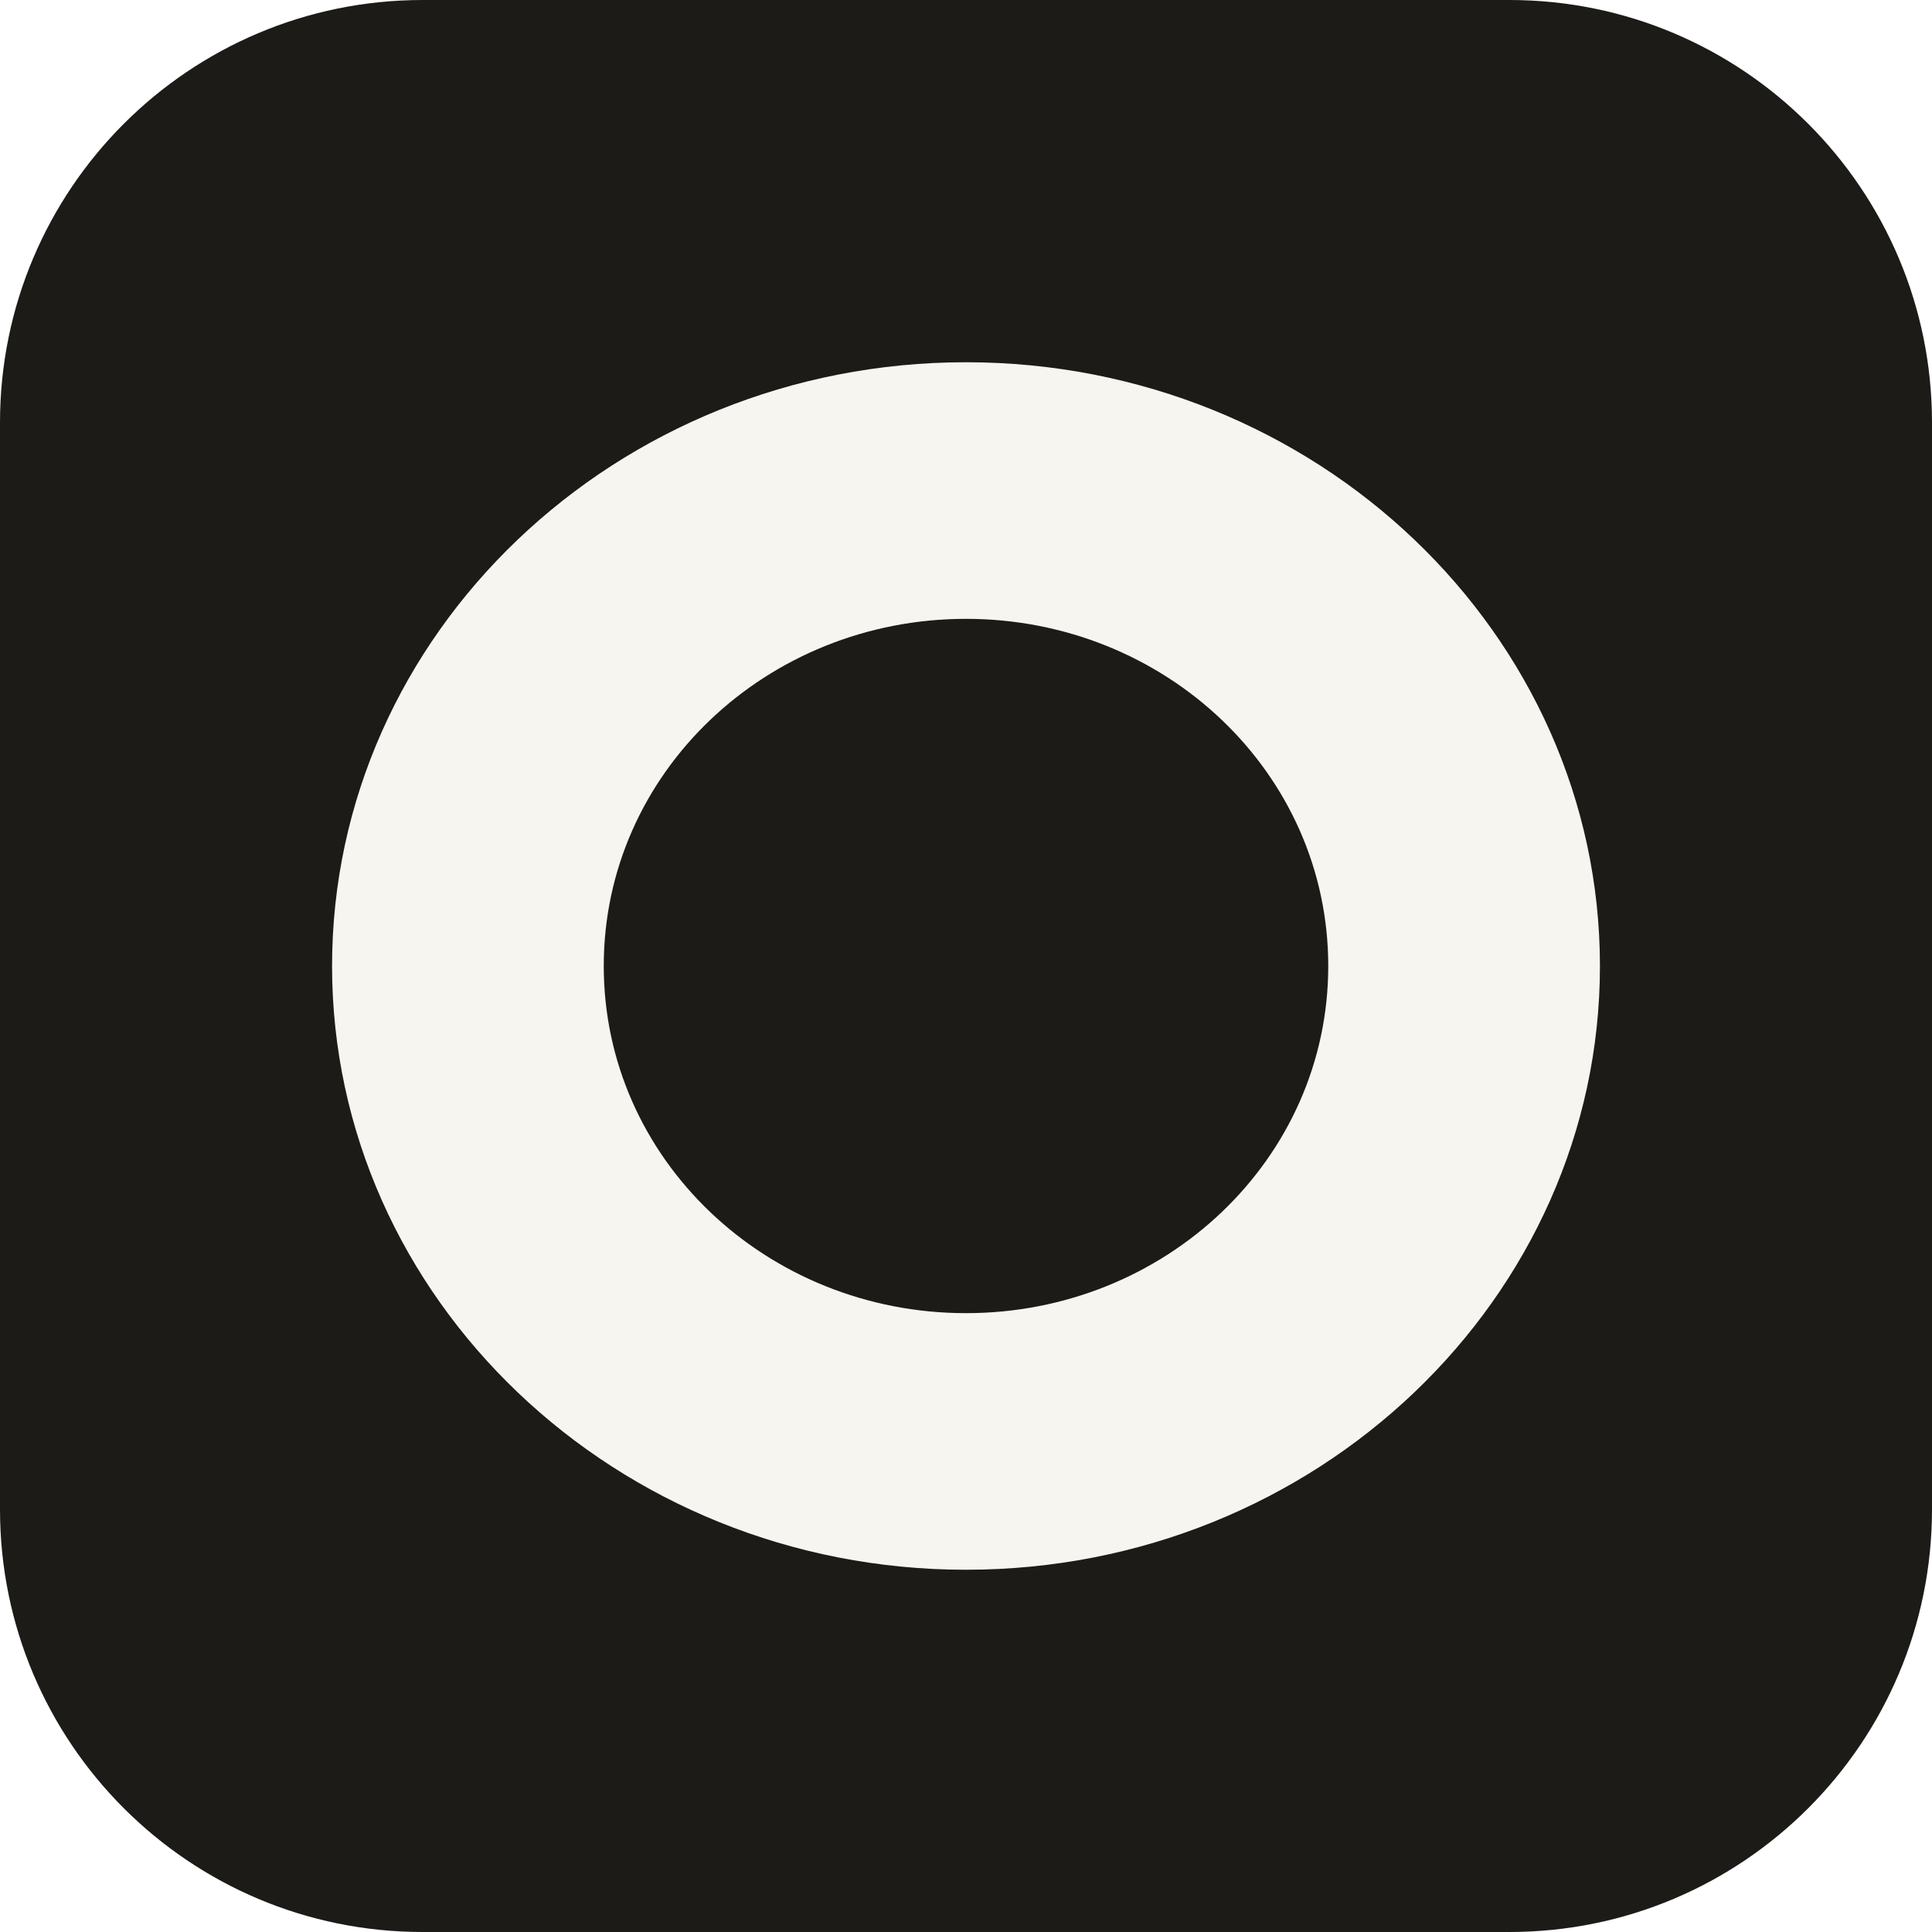
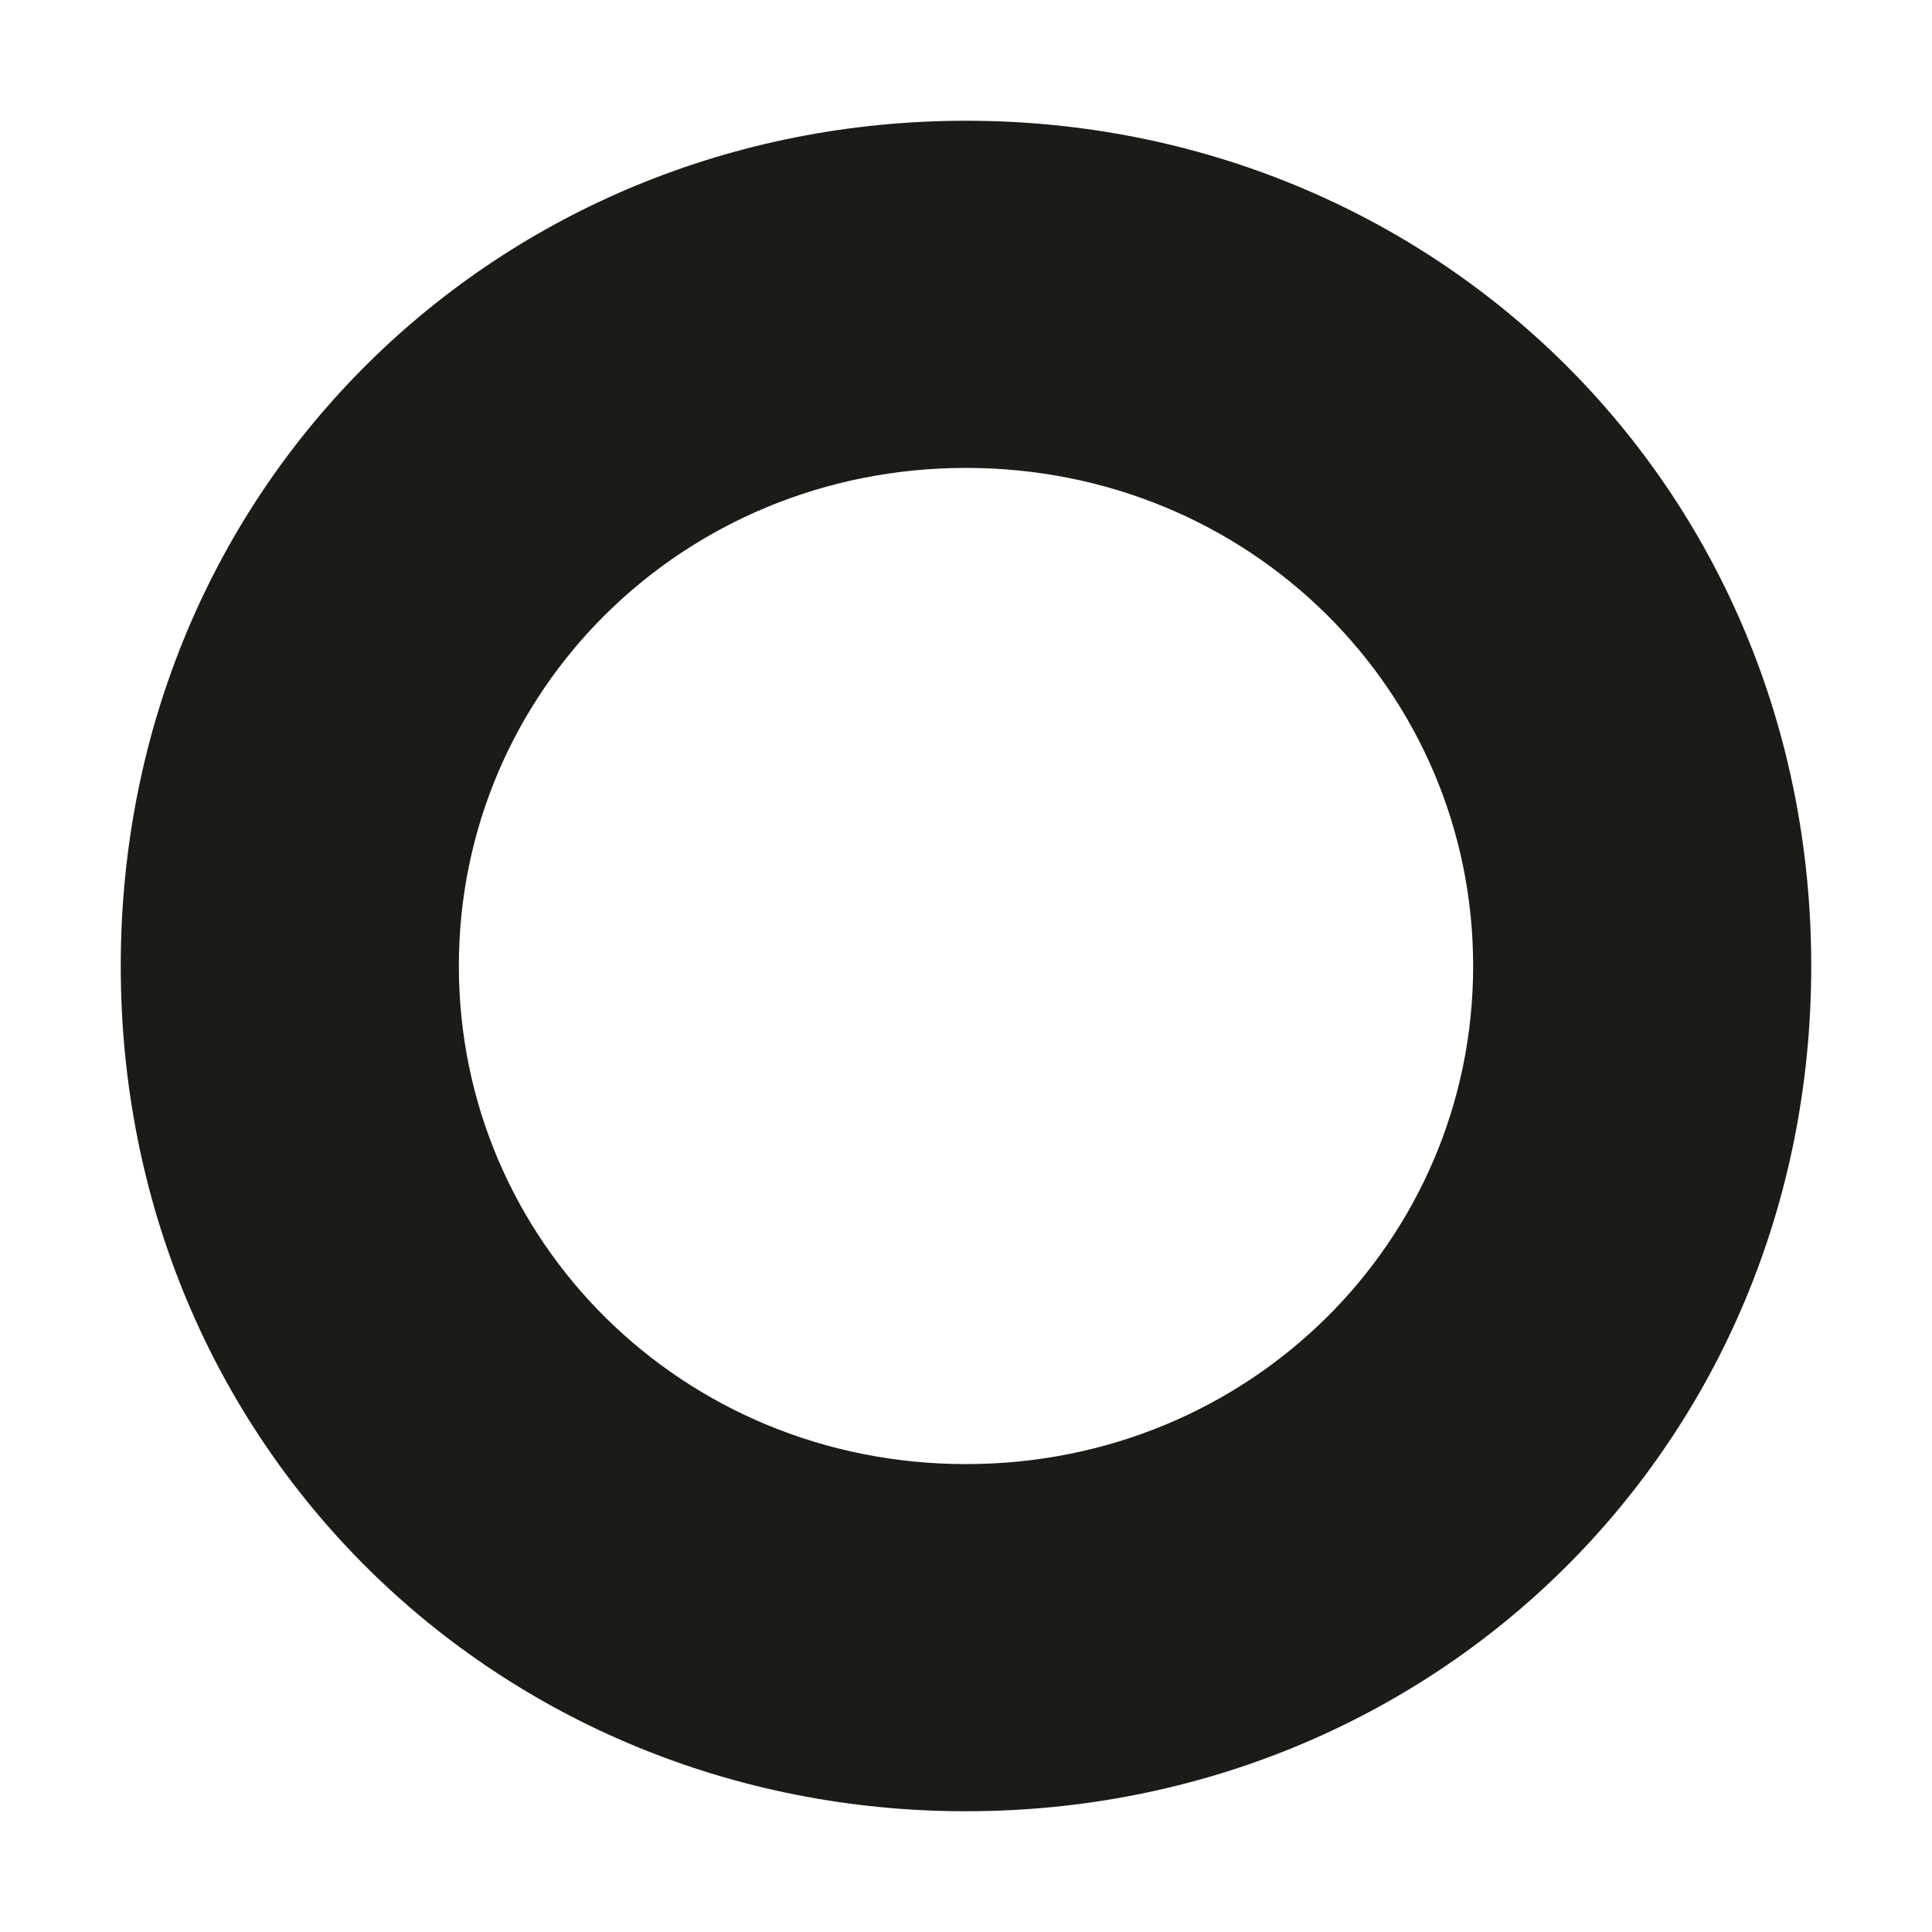
<svg xmlns="http://www.w3.org/2000/svg" viewBox="0 0 64 64">
-   <style>.t{fill:#1C1B18}.m{fill:#F7F5F0}@media (prefers-color-scheme:dark){.t{fill:#F7F5F0}.m{fill:#1C1B18}}</style>
-   <rect class="t" width="64" height="64" rx="14" />
-   <path class="m" fill-rule="evenodd" d="M32 12C20.4 12 11 21 11 32C11 43 20.4 52 32 52C43.6 52 53 43 53 32C53 21 43.6 12 32 12ZM32 20.5C38.6 20.5 44 25.6 44 32C44 38.4 38.6 43.5 32 43.5C25.4 43.5 20 38.4 20 32C20 25.6 25.4 20.5 32 20.5Z" />
+   <style>path{fill:#1C1B18}@media (prefers-color-scheme:dark){path{fill:#F7F5F0}}</style>
+   <path fill-rule="evenodd" d="M32 4C16.5 4 4 16.1 4 32s12.5 28 28 28 28-12.1 28-28S47.5 4 32 4Zm0 11.5c9.4 0 16.8 7.4 16.8 16.5S41.4 48.5 32 48.5 15.2 41.1 15.2 32 22.6 15.5 32 15.5Z" />
</svg>
